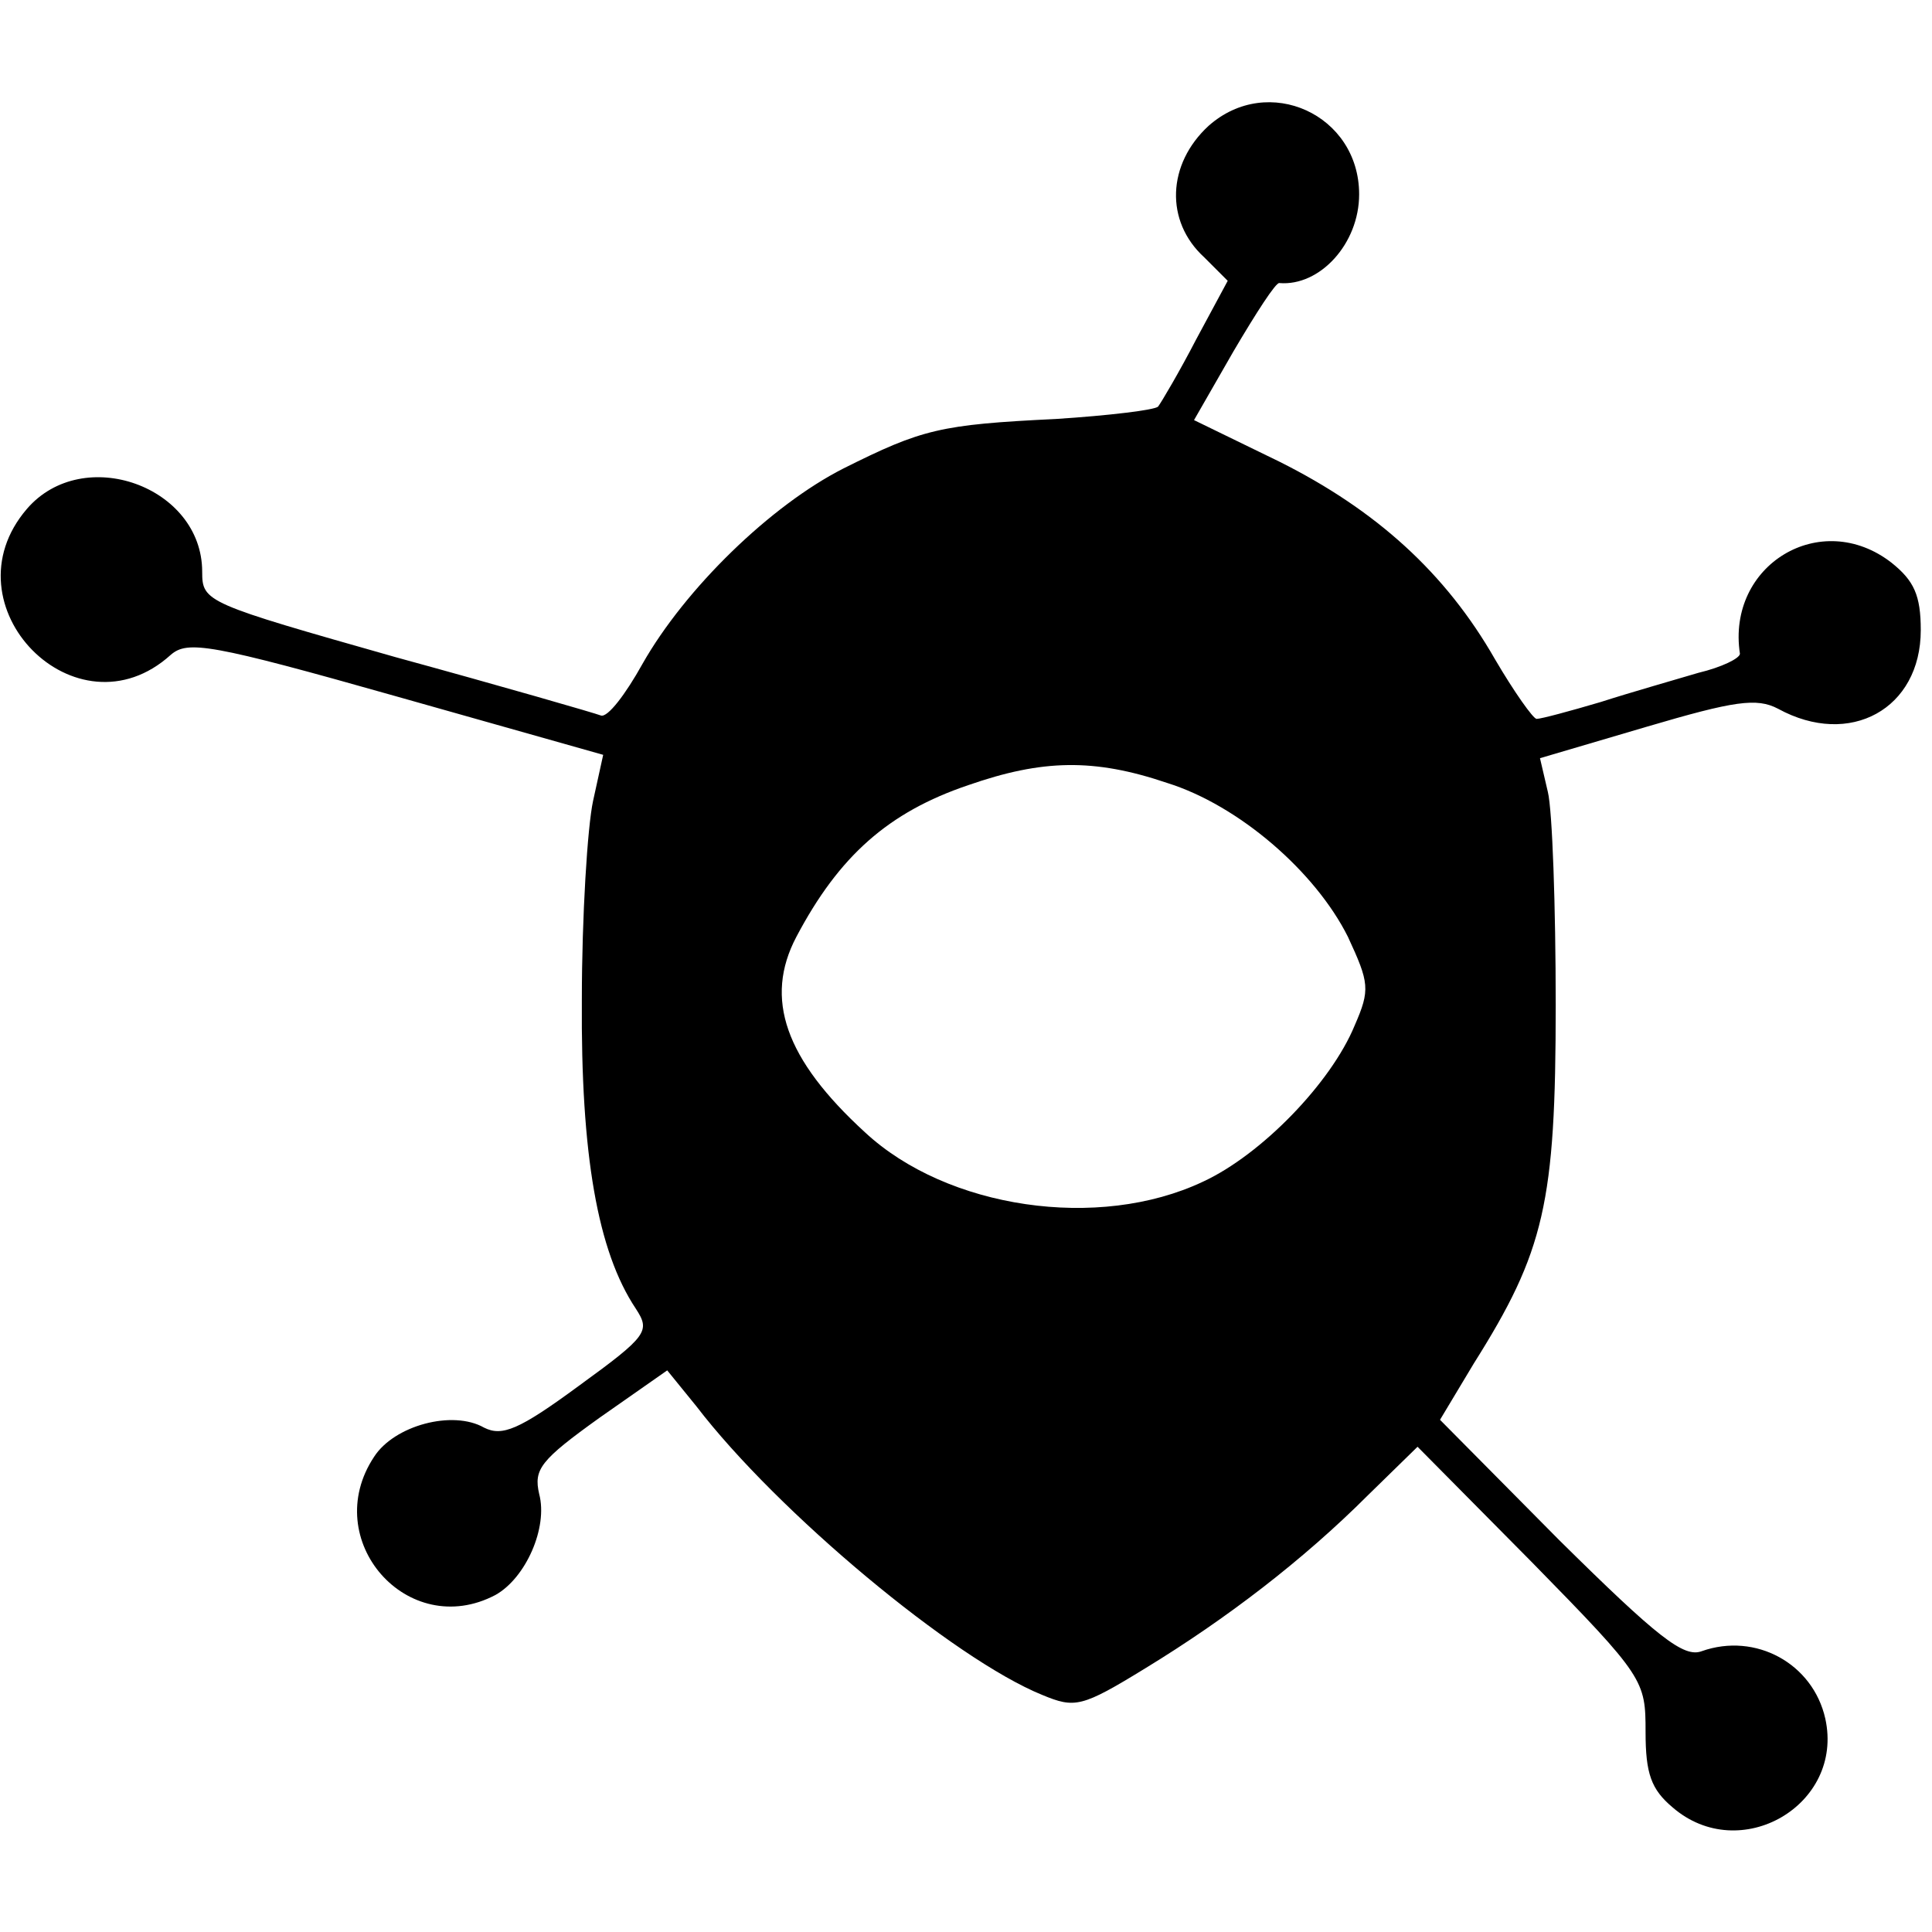
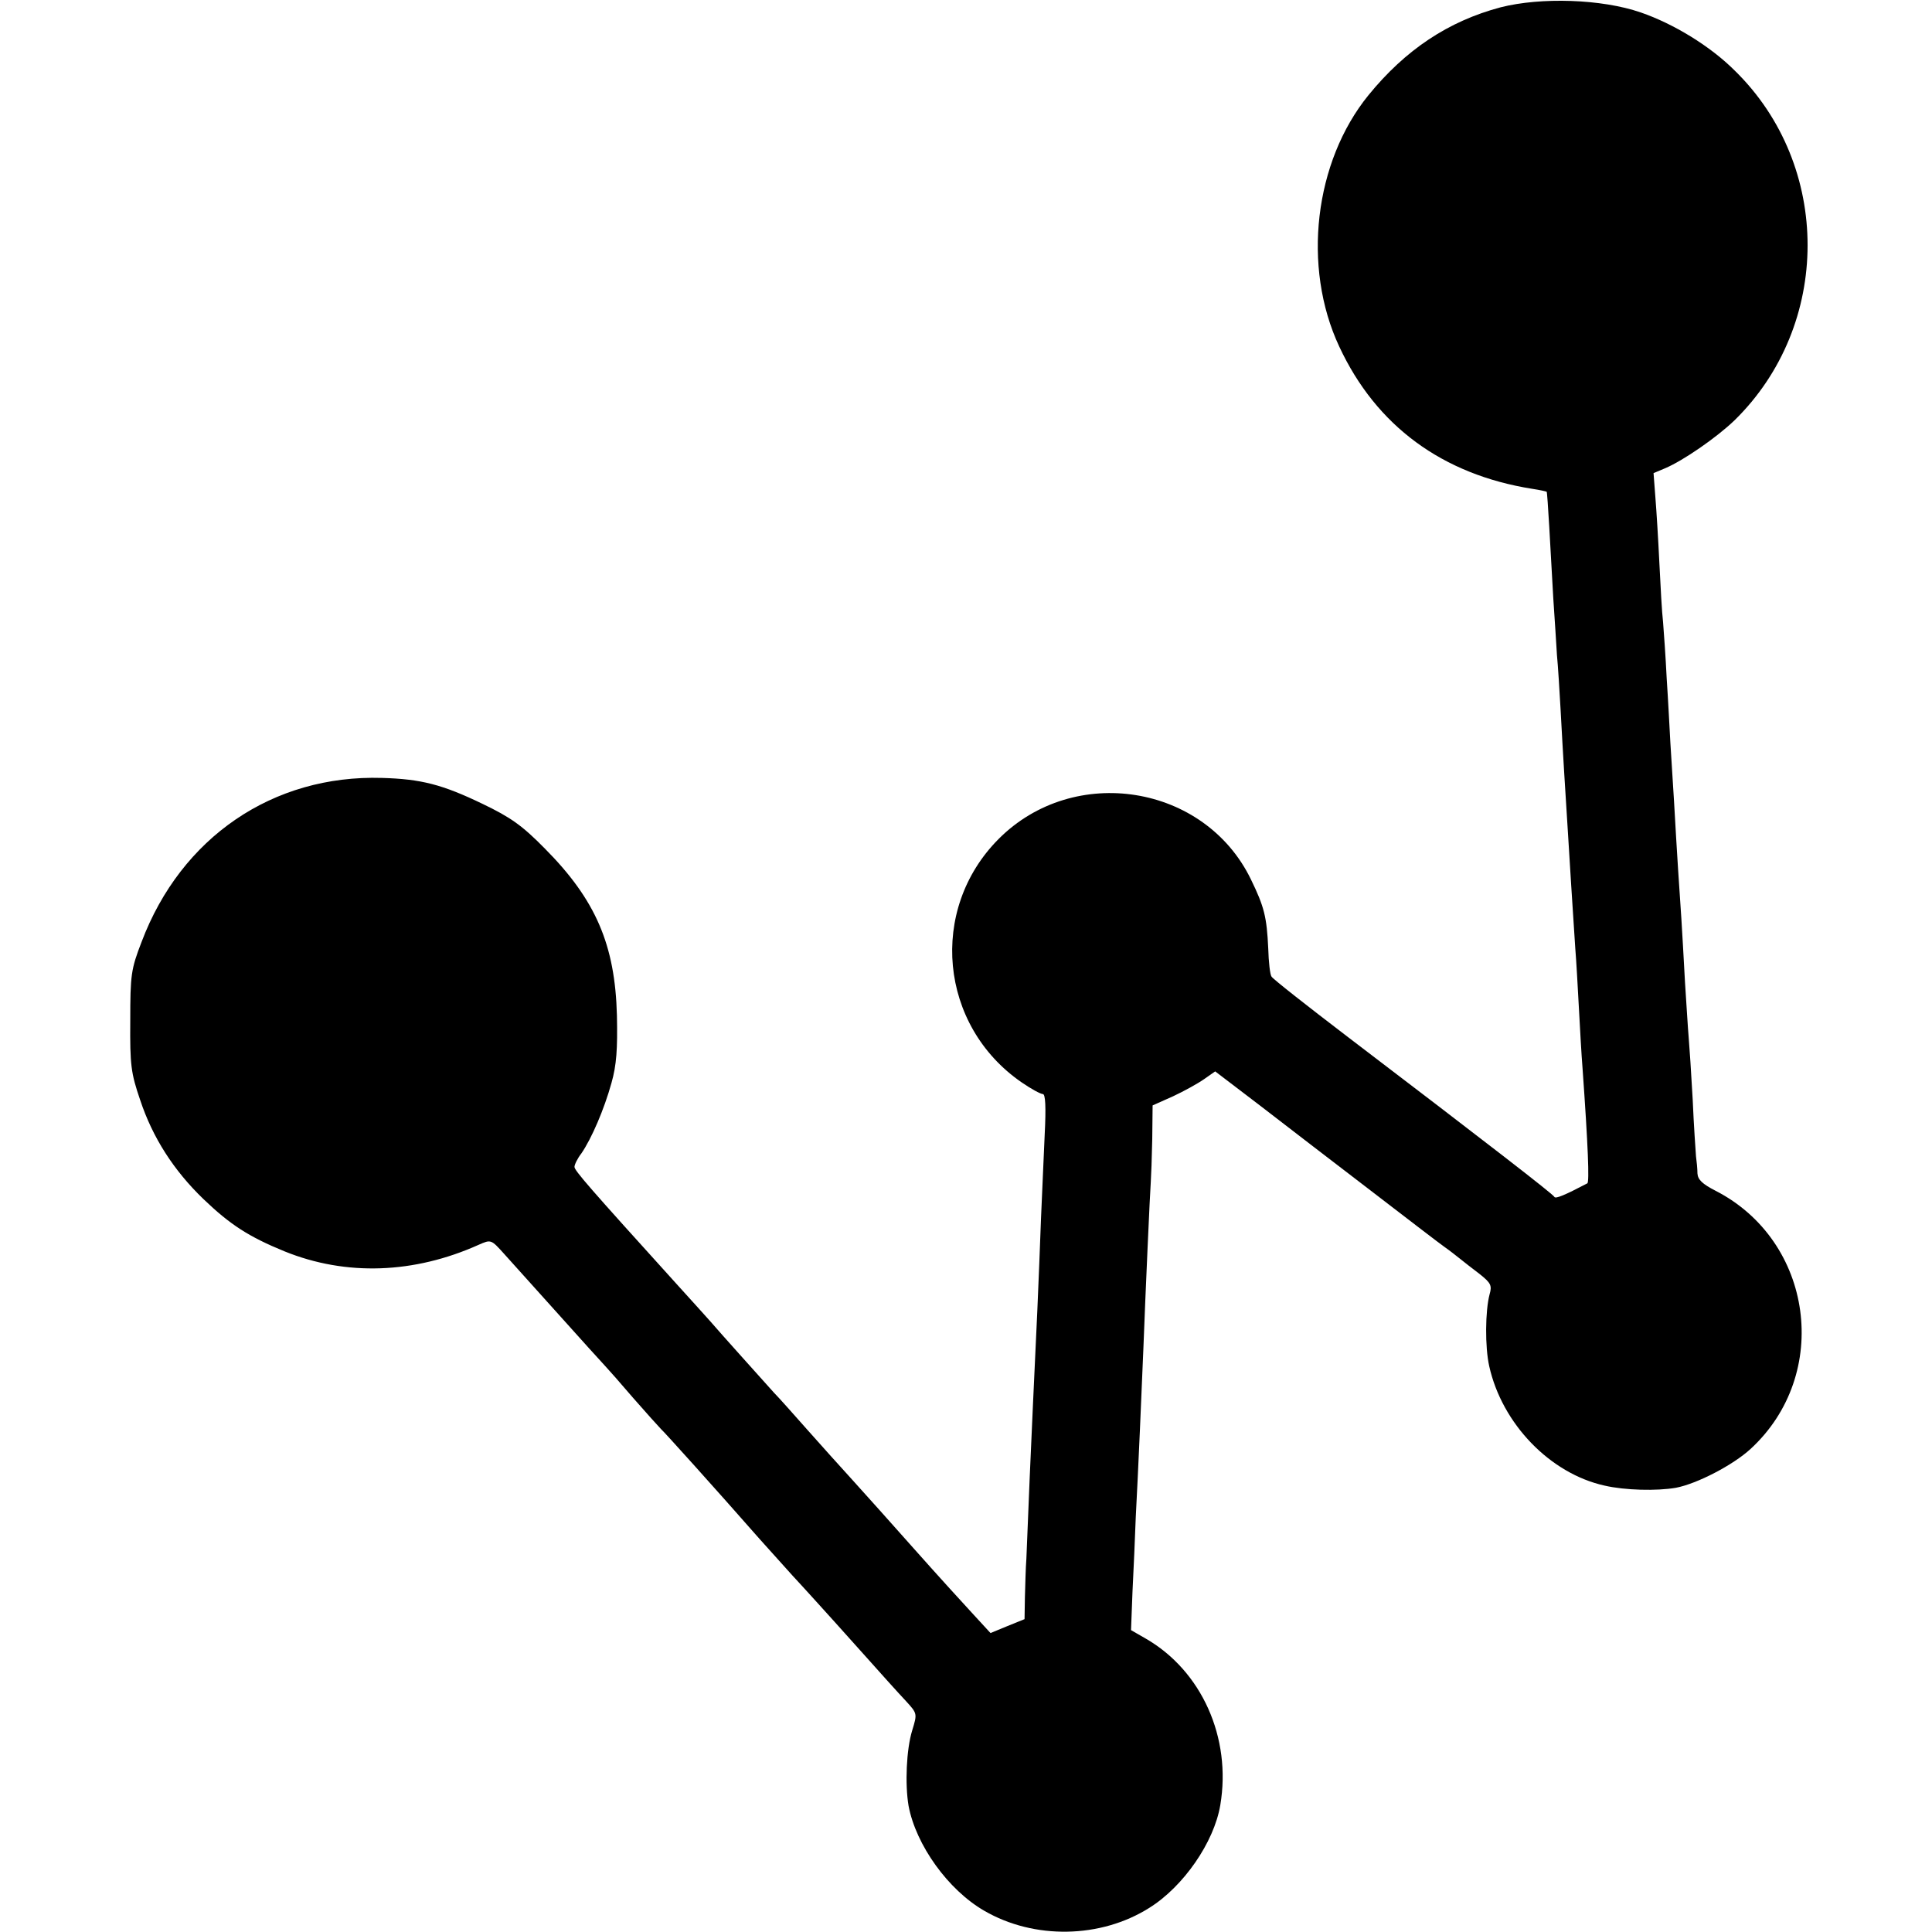
- <svg xmlns="http://www.w3.org/2000/svg" version="1.0" width="172pt" height="172pt" viewBox="0 0 172 172" preserveAspectRatio="xMidYMid meet">
-   <g transform="translate(0,172) scale(0.1,-0.1)" fill="#000000" stroke="none">
-     <path d="M1076 1608 c-37 -34 -39 -85 -4 -117 l21 -21 -28 -52 c-15 -29 -31 -56 -34 -60 -3 -3 -44 -8 -91 -11 -103 -5 -119 -9 -189 -44 -65 -33 -141 -107 -179 -174 -15 -27 -31 -48 -37 -46 -5 2 -88 26 -183 52 -169 48 -172 49 -172 76 0 76 -106 114 -156 56 -74 -86 44 -206 128 -130 15 13 35 10 201 -37 l184 -52 -9 -41 c-5 -23 -10 -103 -10 -177 -1 -138 14 -224 48 -275 13 -20 11 -24 -51 -69 -53 -39 -68 -45 -84 -37 -28 16 -80 2 -98 -26 -49 -74 30 -164 108 -123 27 15 47 60 39 90 -5 22 1 30 54 68 l60 42 26 -32 c72 -94 229 -225 308 -257 29 -12 35 -11 92 24 72 44 140 96 198 154 l44 43 102 -103 c100 -102 101 -105 101 -151 0 -37 5 -51 24 -67 60 -52 153 2 136 79 -11 49 -62 77 -110 60 -16 -6 -39 12 -127 99 l-106 107 30 50 c63 100 73 143 73 319 0 88 -3 174 -7 190 l-7 30 95 28 c78 23 98 26 117 16 64 -35 127 0 127 70 0 31 -6 44 -26 60 -63 49 -147 -2 -135 -81 0 -4 -16 -12 -37 -17 -20 -6 -59 -17 -87 -26 -27 -8 -53 -15 -57 -15 -3 0 -20 24 -37 53 -44 77 -106 133 -192 176 l-76 37 35 61 c20 34 38 62 41 61 36 -3 71 35 71 79 0 71 -81 108 -134 61z m-37 -585 c64 -20 132 -79 161 -137 19 -41 20 -47 6 -79 -21 -51 -83 -115 -135 -139 -93 -44 -228 -24 -301 44 -71 65 -90 119 -61 174 38 72 82 111 153 135 66 23 112 24 177 2z" />
+ <svg xmlns="http://www.w3.org/2000/svg" version="1.0" width="528pt" height="528pt" viewBox="0 0 528 528" preserveAspectRatio="xMidYMid meet">
+   <g transform="translate(0,528) scale(0.1,-0.1)" fill="#000000" stroke="none">
+     <path d="M4101 5260 c-143 -38 -260 -116 -361 -240 -148 -182 -182 -469 -80 -687 101 -217 282 -350 528 -389 20 -3 38 -7 39 -8 1 -1 4 -44 7 -96 3 -52 8 -140 11 -195 4 -55 8 -125 10 -155 3 -30 7 -98 10 -150 3 -52 7 -131 10 -175 3 -44 7 -116 10 -160 5 -81 12 -196 20 -315 3 -36 7 -110 10 -165 3 -55 7 -129 10 -165 15 -211 19 -311 13 -314 -61 -32 -87 -43 -90 -37 -3 7 -181 145 -567 439 -110 84 -203 157 -206 163 -4 5 -8 40 -9 77 -4 86 -11 114 -47 188 -126 261 -484 318 -690 111 -192 -193 -162 -510 63 -665 26 -18 52 -32 58 -32 7 0 9 -34 5 -112 -3 -62 -7 -165 -10 -228 -2 -63 -7 -176 -10 -250 -12 -251 -13 -285 -21 -460 -4 -96 -8 -195 -9 -220 -2 -25 -3 -72 -4 -105 l-1 -60 -47 -19 -46 -19 -46 50 c-25 27 -98 107 -161 178 -63 71 -140 157 -170 190 -30 33 -86 95 -124 138 -38 43 -78 88 -90 100 -26 29 -151 168 -174 195 -9 10 -51 57 -93 103 -239 264 -279 310 -279 320 0 6 8 23 19 37 28 41 62 120 82 192 14 49 17 94 15 185 -5 193 -58 316 -197 456 -62 63 -93 85 -170 122 -110 53 -168 68 -275 71 -298 9 -549 -162 -657 -448 -29 -75 -31 -90 -31 -216 -1 -121 2 -143 27 -216 34 -103 92 -193 173 -271 73 -70 124 -103 222 -143 168 -68 354 -61 530 18 34 15 34 15 70 -25 38 -42 154 -171 232 -258 25 -27 47 -52 50 -55 3 -3 35 -39 70 -80 36 -41 70 -79 76 -85 11 -10 147 -161 270 -301 34 -38 74 -82 89 -99 15 -16 44 -48 64 -70 20 -22 77 -85 126 -140 49 -55 103 -115 121 -134 31 -34 31 -34 17 -80 -16 -52 -20 -147 -10 -206 20 -107 108 -230 207 -287 136 -79 318 -76 451 8 93 58 177 179 194 281 31 184 -51 367 -204 455 l-40 23 4 105 c3 58 7 150 9 205 6 110 17 364 21 465 5 136 18 426 20 450 1 14 3 66 4 117 l1 92 56 25 c30 14 68 35 85 47 l30 21 122 -93 c67 -52 203 -156 302 -232 99 -76 190 -146 203 -155 13 -9 32 -24 42 -32 10 -8 34 -27 54 -42 30 -24 34 -31 27 -55 -12 -45 -13 -144 -1 -197 35 -157 166 -293 315 -326 56 -13 143 -15 195 -6 58 11 156 62 204 106 222 204 172 569 -96 706 -35 18 -48 30 -49 47 0 12 -2 33 -4 47 -1 14 -6 84 -9 155 -4 72 -9 148 -11 170 -2 22 -6 90 -10 150 -3 61 -8 139 -10 175 -5 72 -12 177 -20 320 -3 52 -8 124 -10 160 -2 36 -6 115 -10 175 -3 61 -8 130 -10 155 -3 25 -7 97 -10 160 -3 63 -8 145 -11 181 l-5 66 31 13 c50 21 141 84 190 131 266 260 267 696 1 956 -67 67 -167 128 -257 159 -107 37 -273 42 -383 14z" />
  </g>
</svg>
